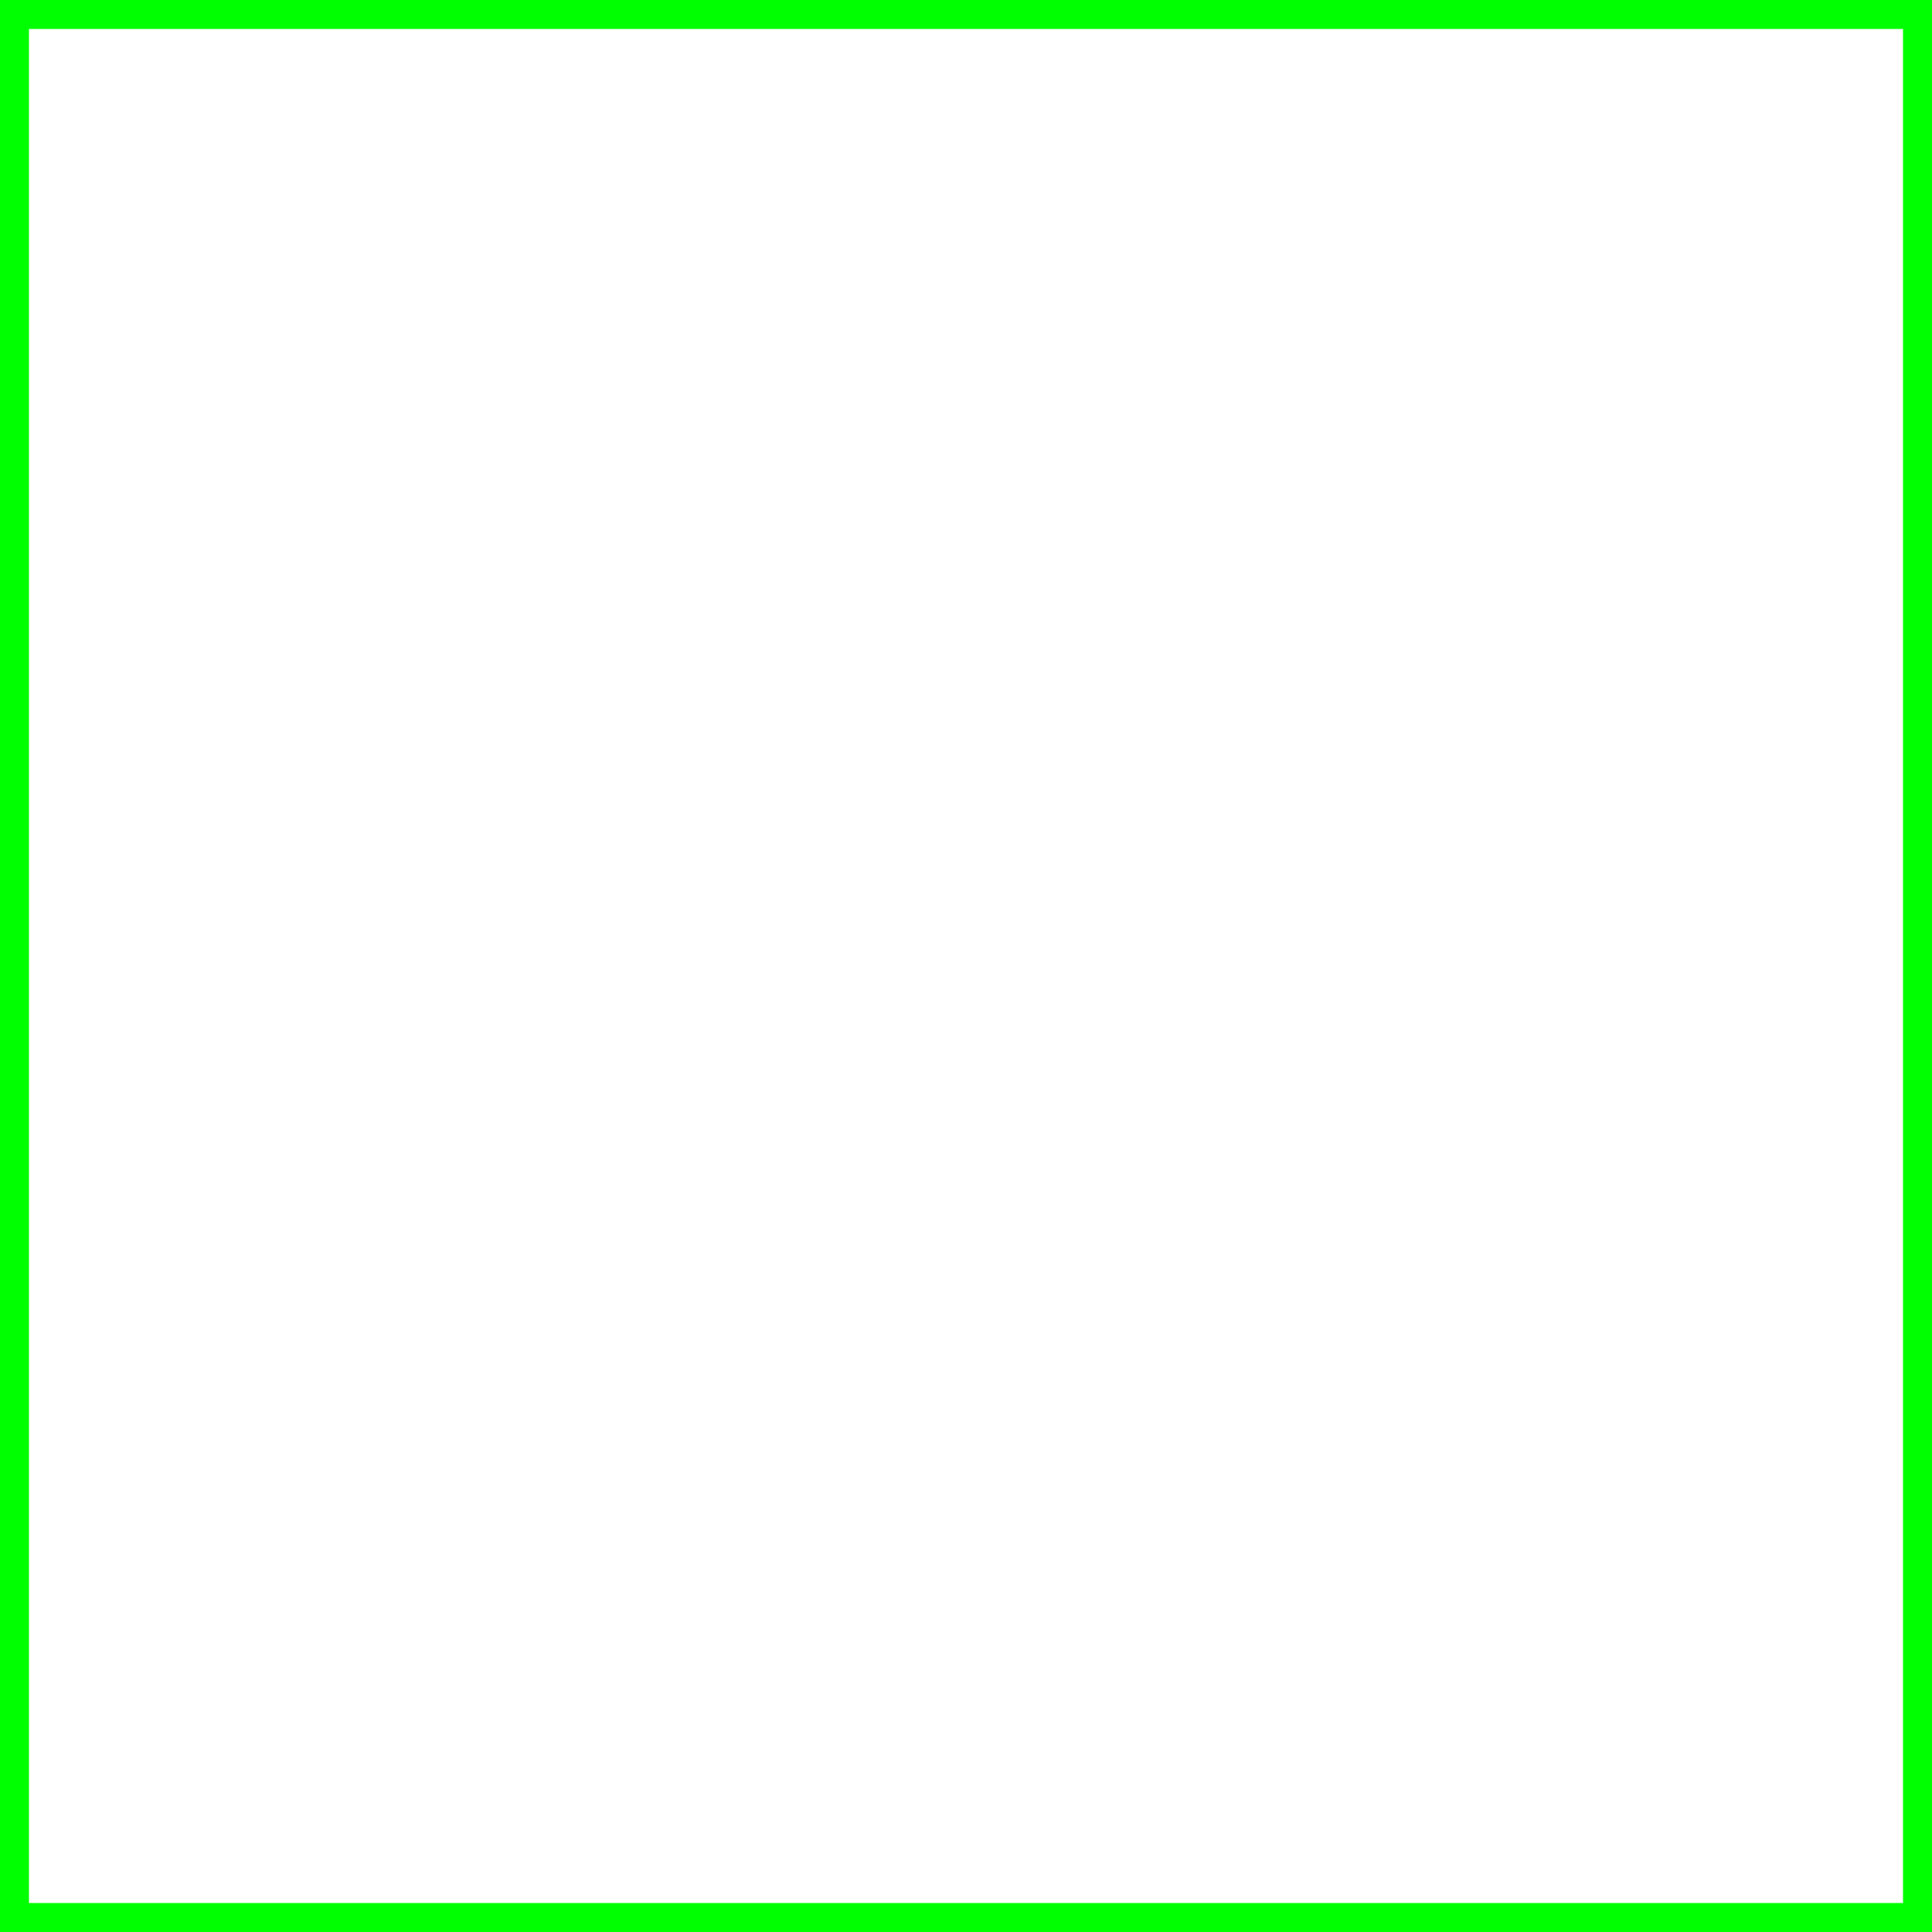
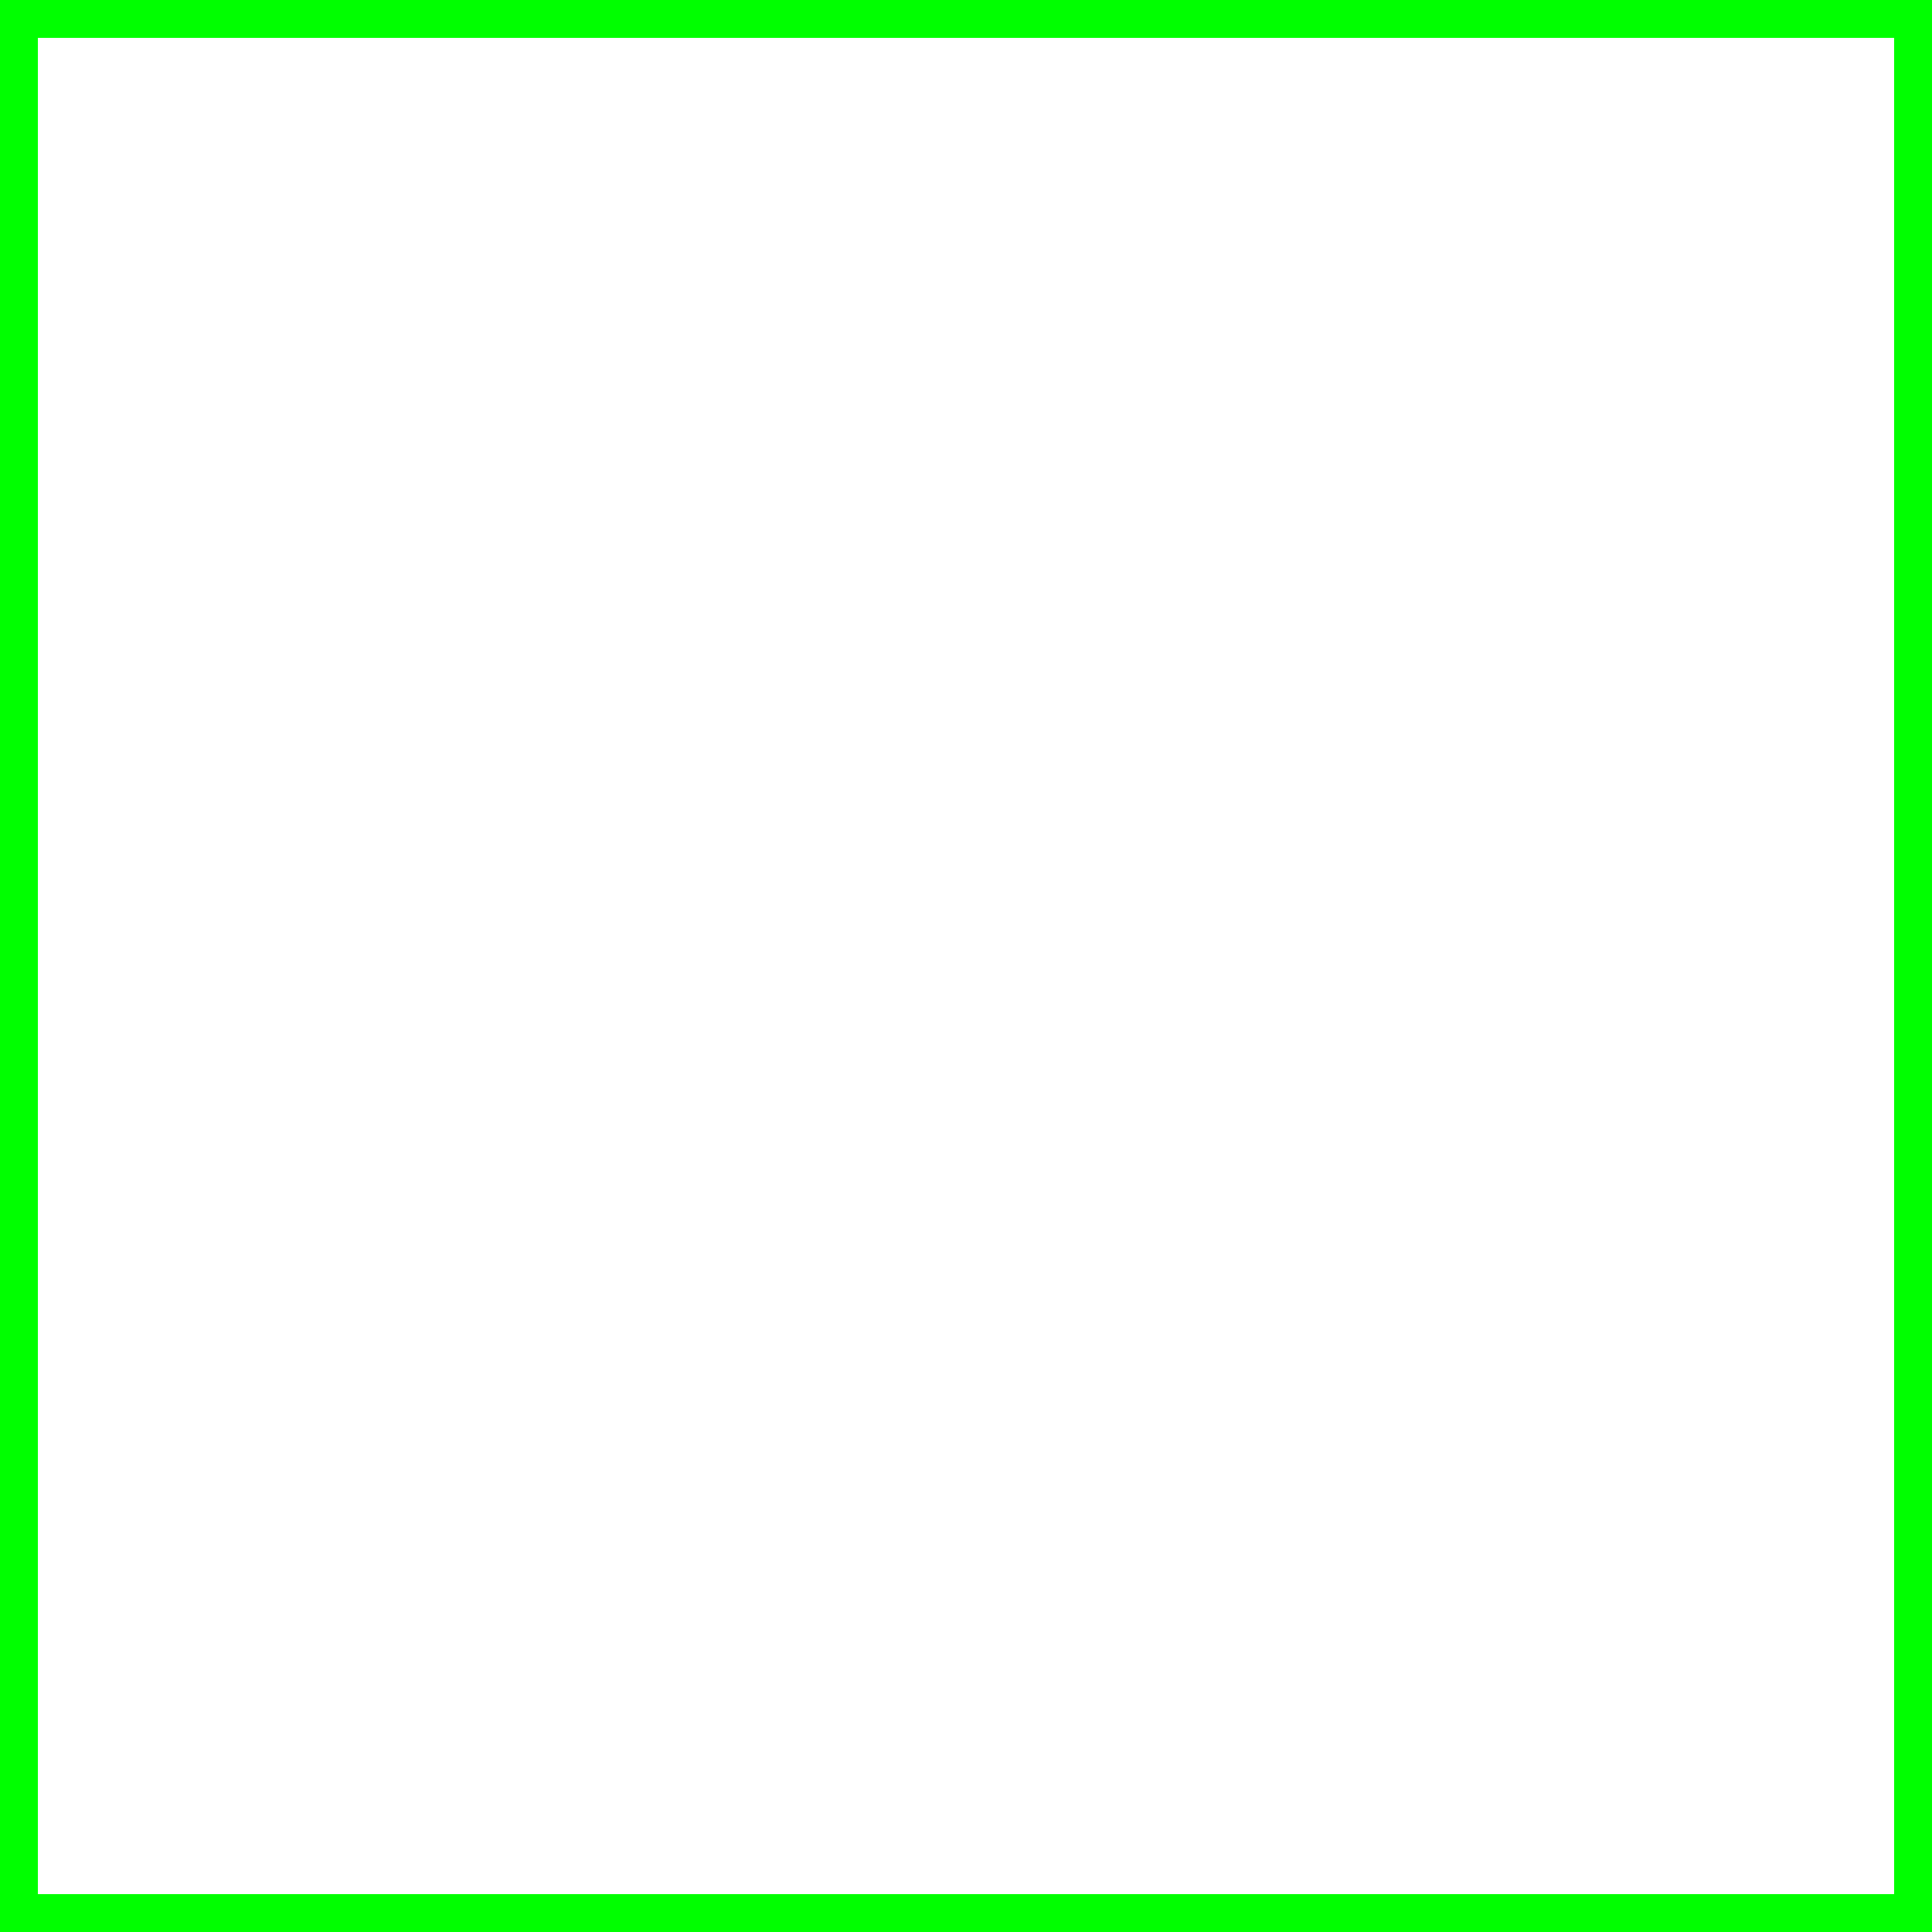
- <svg xmlns="http://www.w3.org/2000/svg" width="100" height="100">
+ <svg xmlns="http://www.w3.org/2000/svg" width="102" height="102">
  <g>
-     <rect x="-1" y="-1" width="102" height="102" id="canvas_background" fill="#fff" />
-     <g id="canvasGrid" display="none">
-       <rect id="svg_2" width="100%" height="100%" x="0" y="0" stroke-width="0" fill="url(#gridpattern)" />
-     </g>
+     <rect x="0" y="0" width="102" height="102" id="canvas_background" fill="#fff" />
  </g>
  <g>
-     <rect fill="none" stroke-width="3" x="0" y="0" width="100" height="100" id="svg_3" stroke="#00ff00" />
+     <rect fill="none" stroke-width="2" x="1" y="1" width="100" height="100" id="svg_3" stroke="#00ff00" />
  </g>
</svg>
